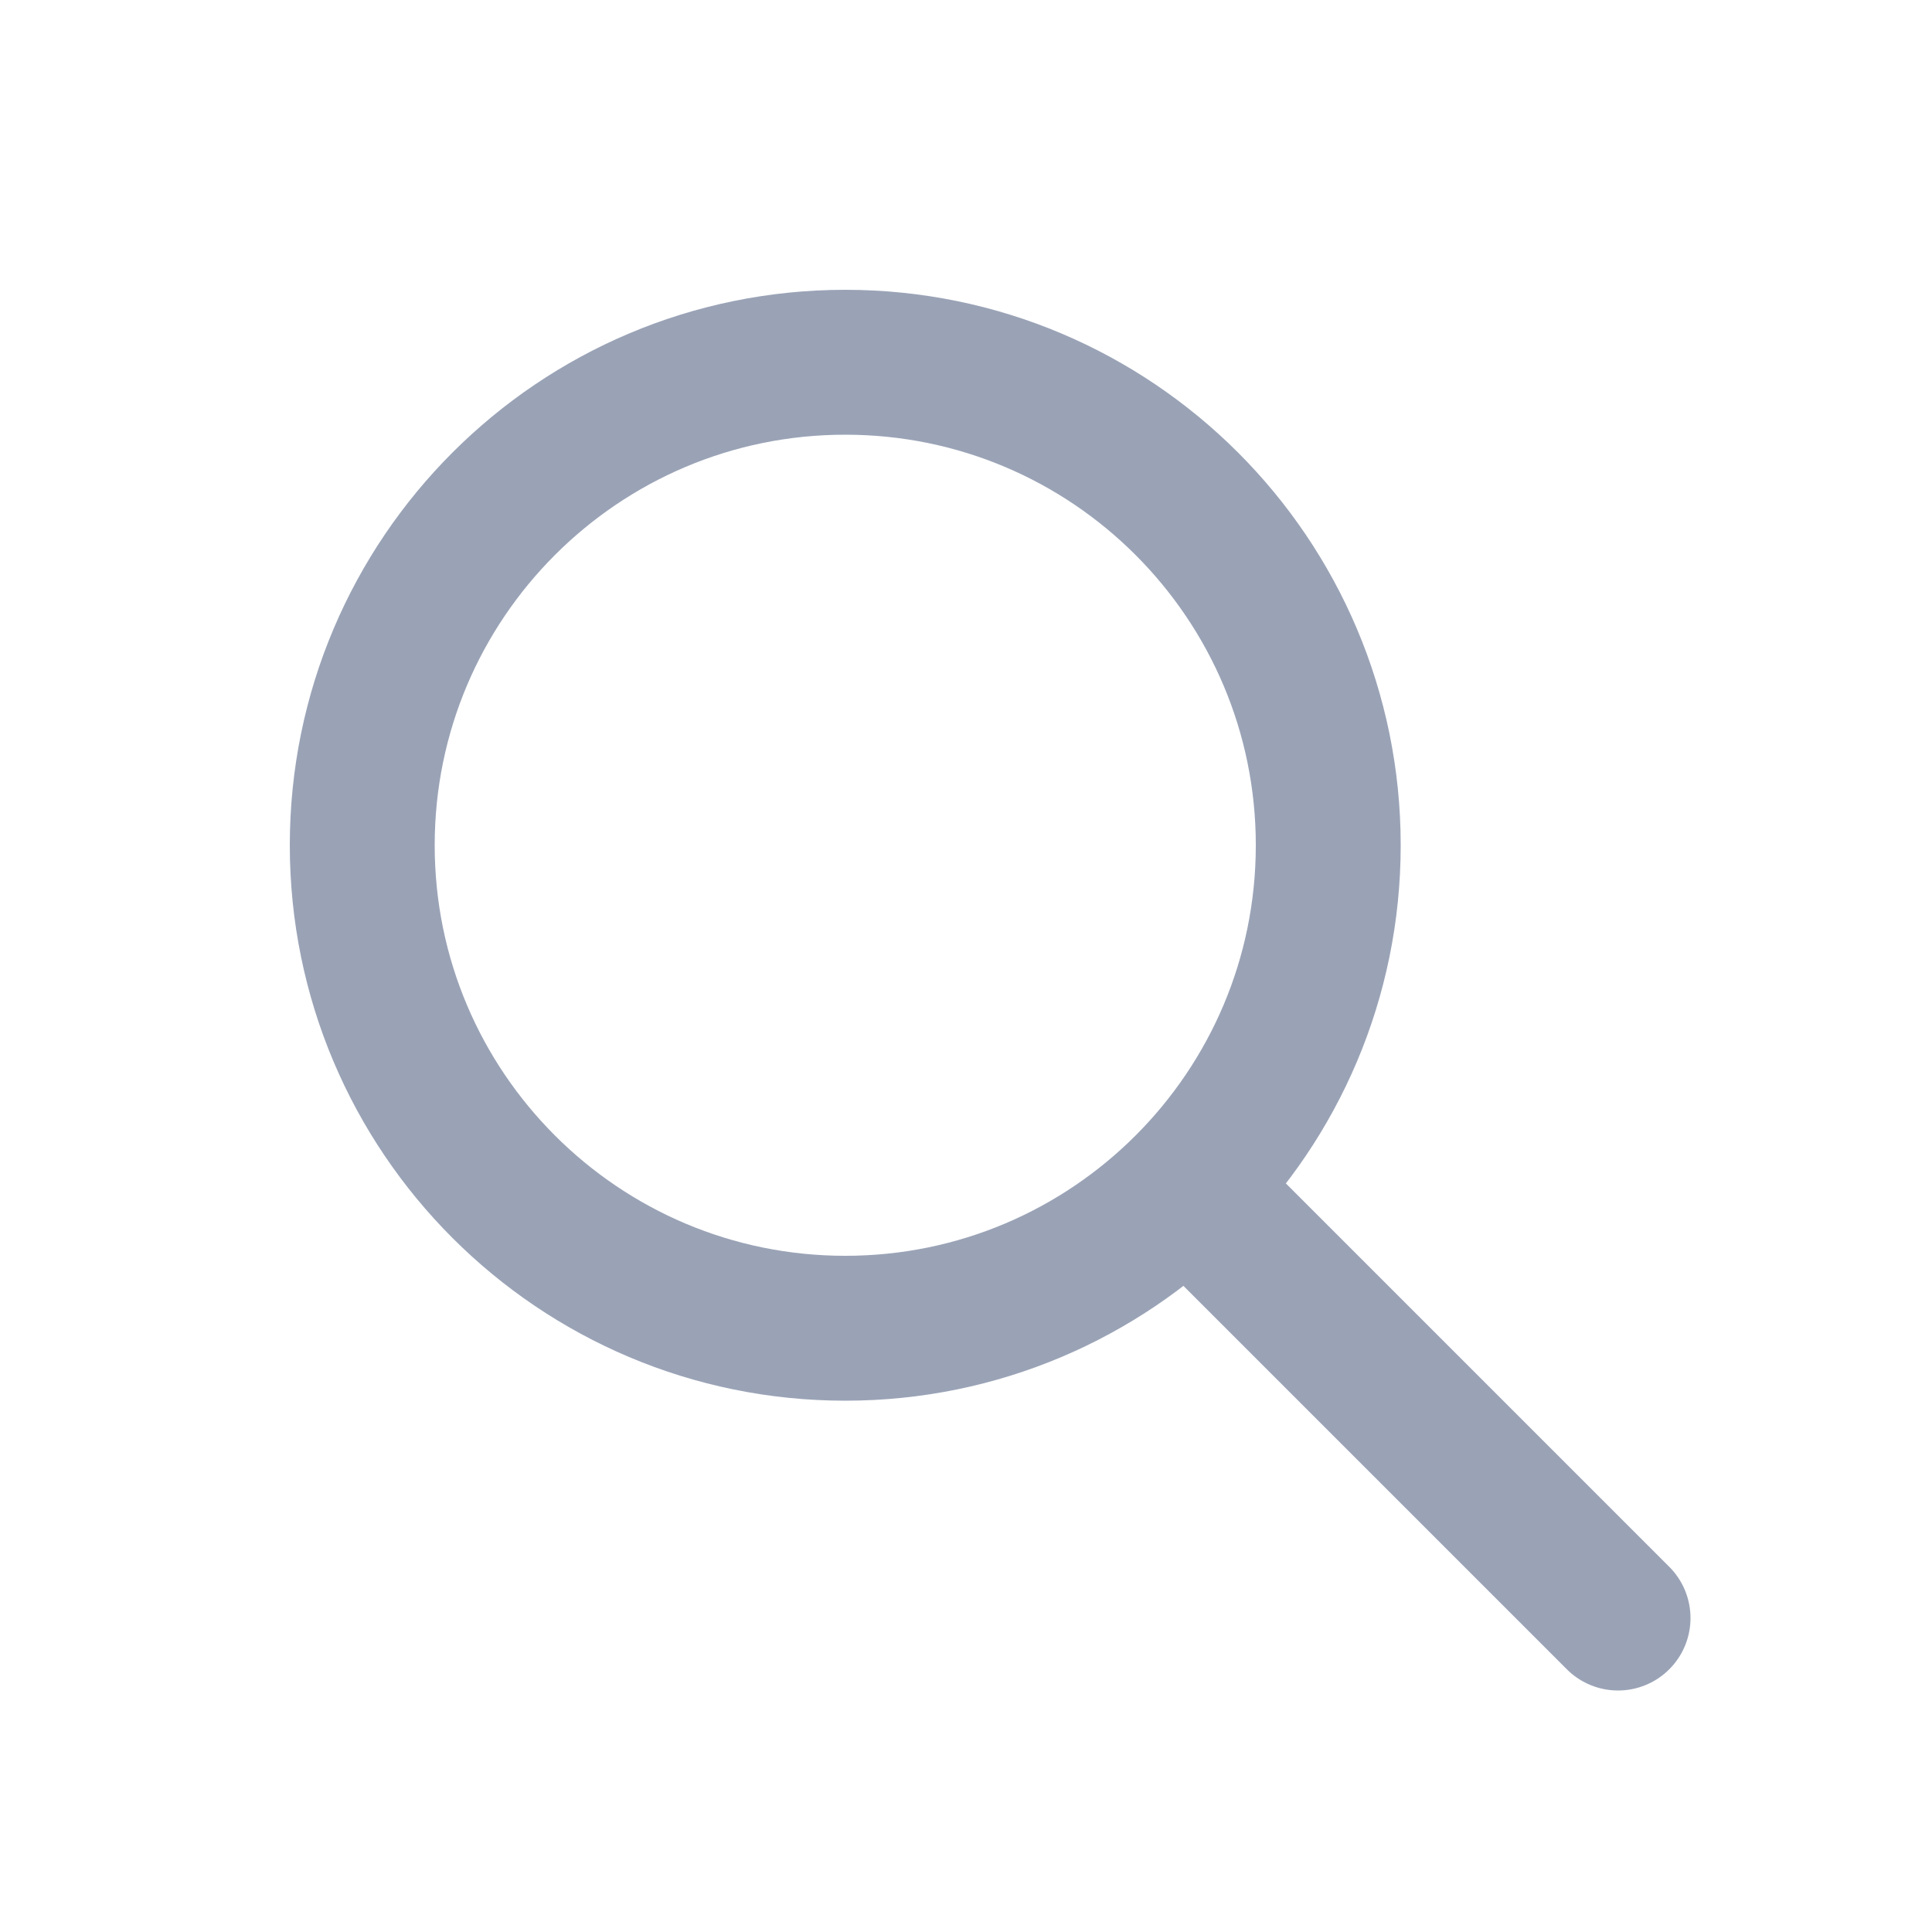
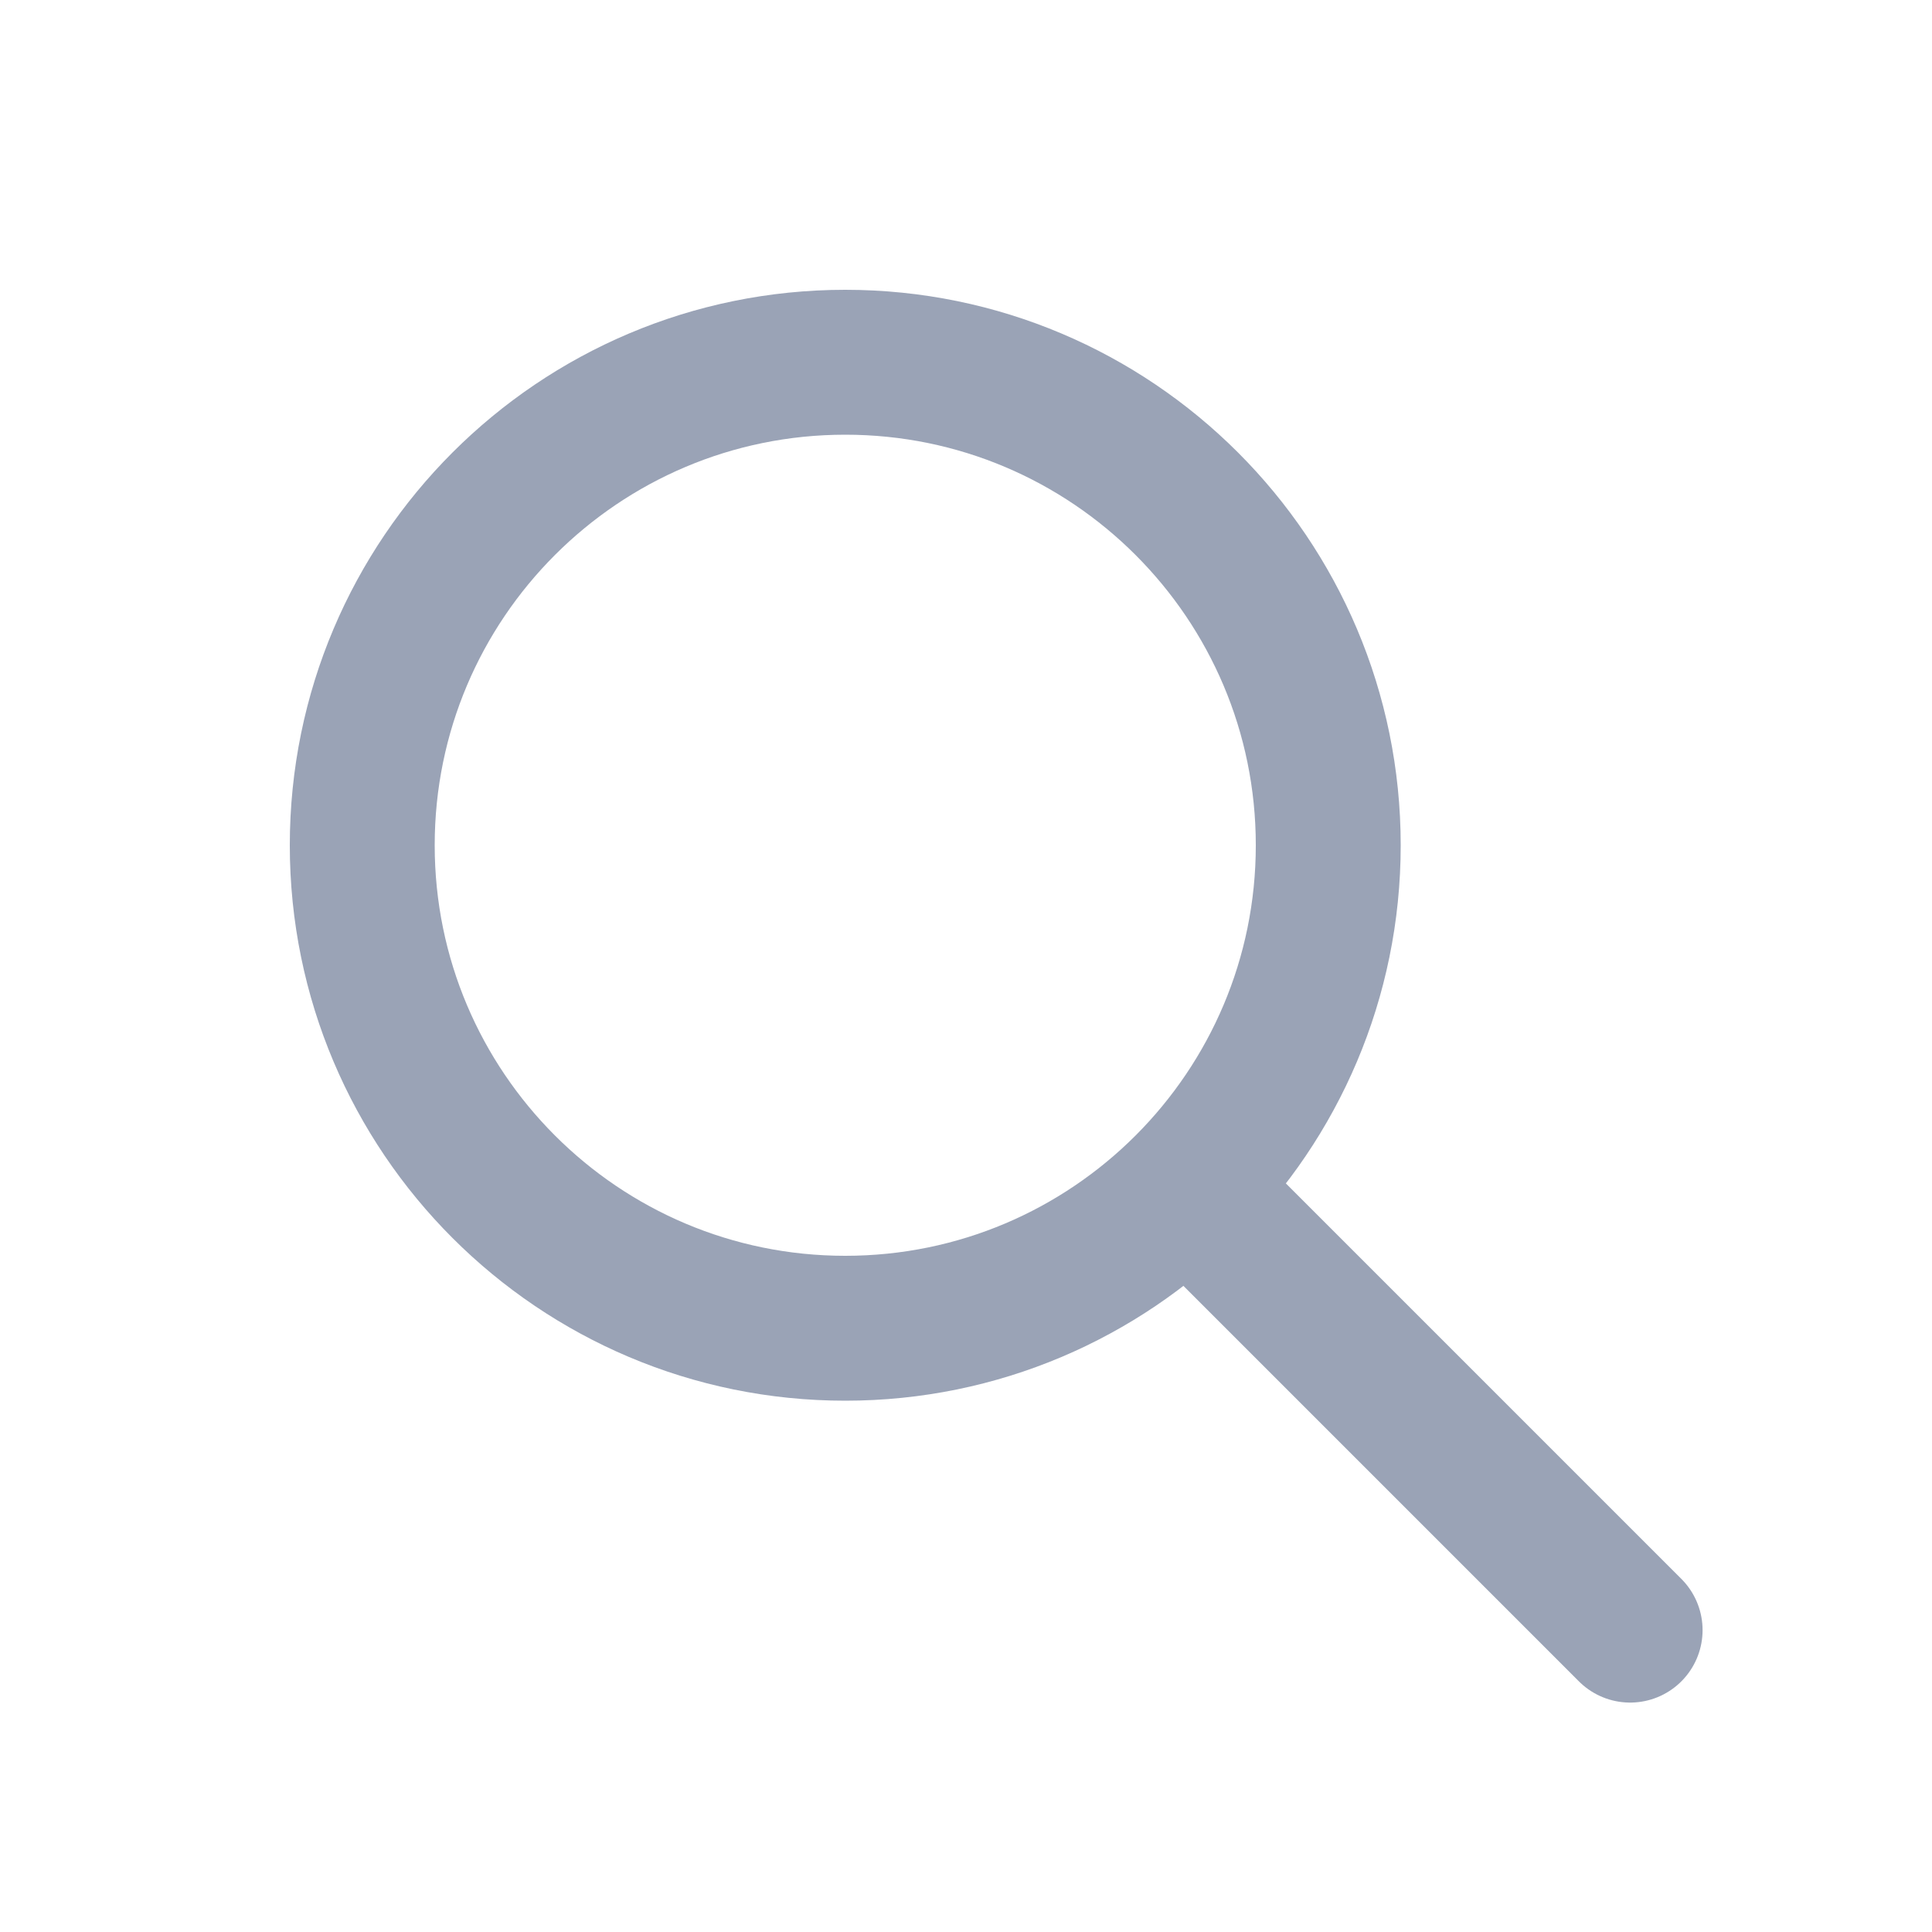
<svg xmlns="http://www.w3.org/2000/svg" width="20" height="20" viewBox="0 0 20 20" fill="none">
  <path d="M13.75 8.75 C13.75 11.511 11.511 13.75 8.75 13.75 C5.989 13.75 3.75 11.511 3.75 8.75 C3.75 5.989 5.989 3.75 8.75 3.75 C11.511 3.75 13.75 5.989 13.75 8.75 Z" stroke-width="1.5" stroke-linecap="round" stroke-linejoin="round" stroke="#9AA3B6" />
-   <path d="M12.45 12.45 L16.75 16.75" stroke-width="1.5" stroke-linecap="round" stroke-linejoin="round" stroke="#9AA3B6" />
+   <path d="M12.5 12.5 L16.875 16.875" stroke-width="1.5" stroke-linecap="round" stroke-linejoin="round" stroke="#9AA3B6" />
</svg>
